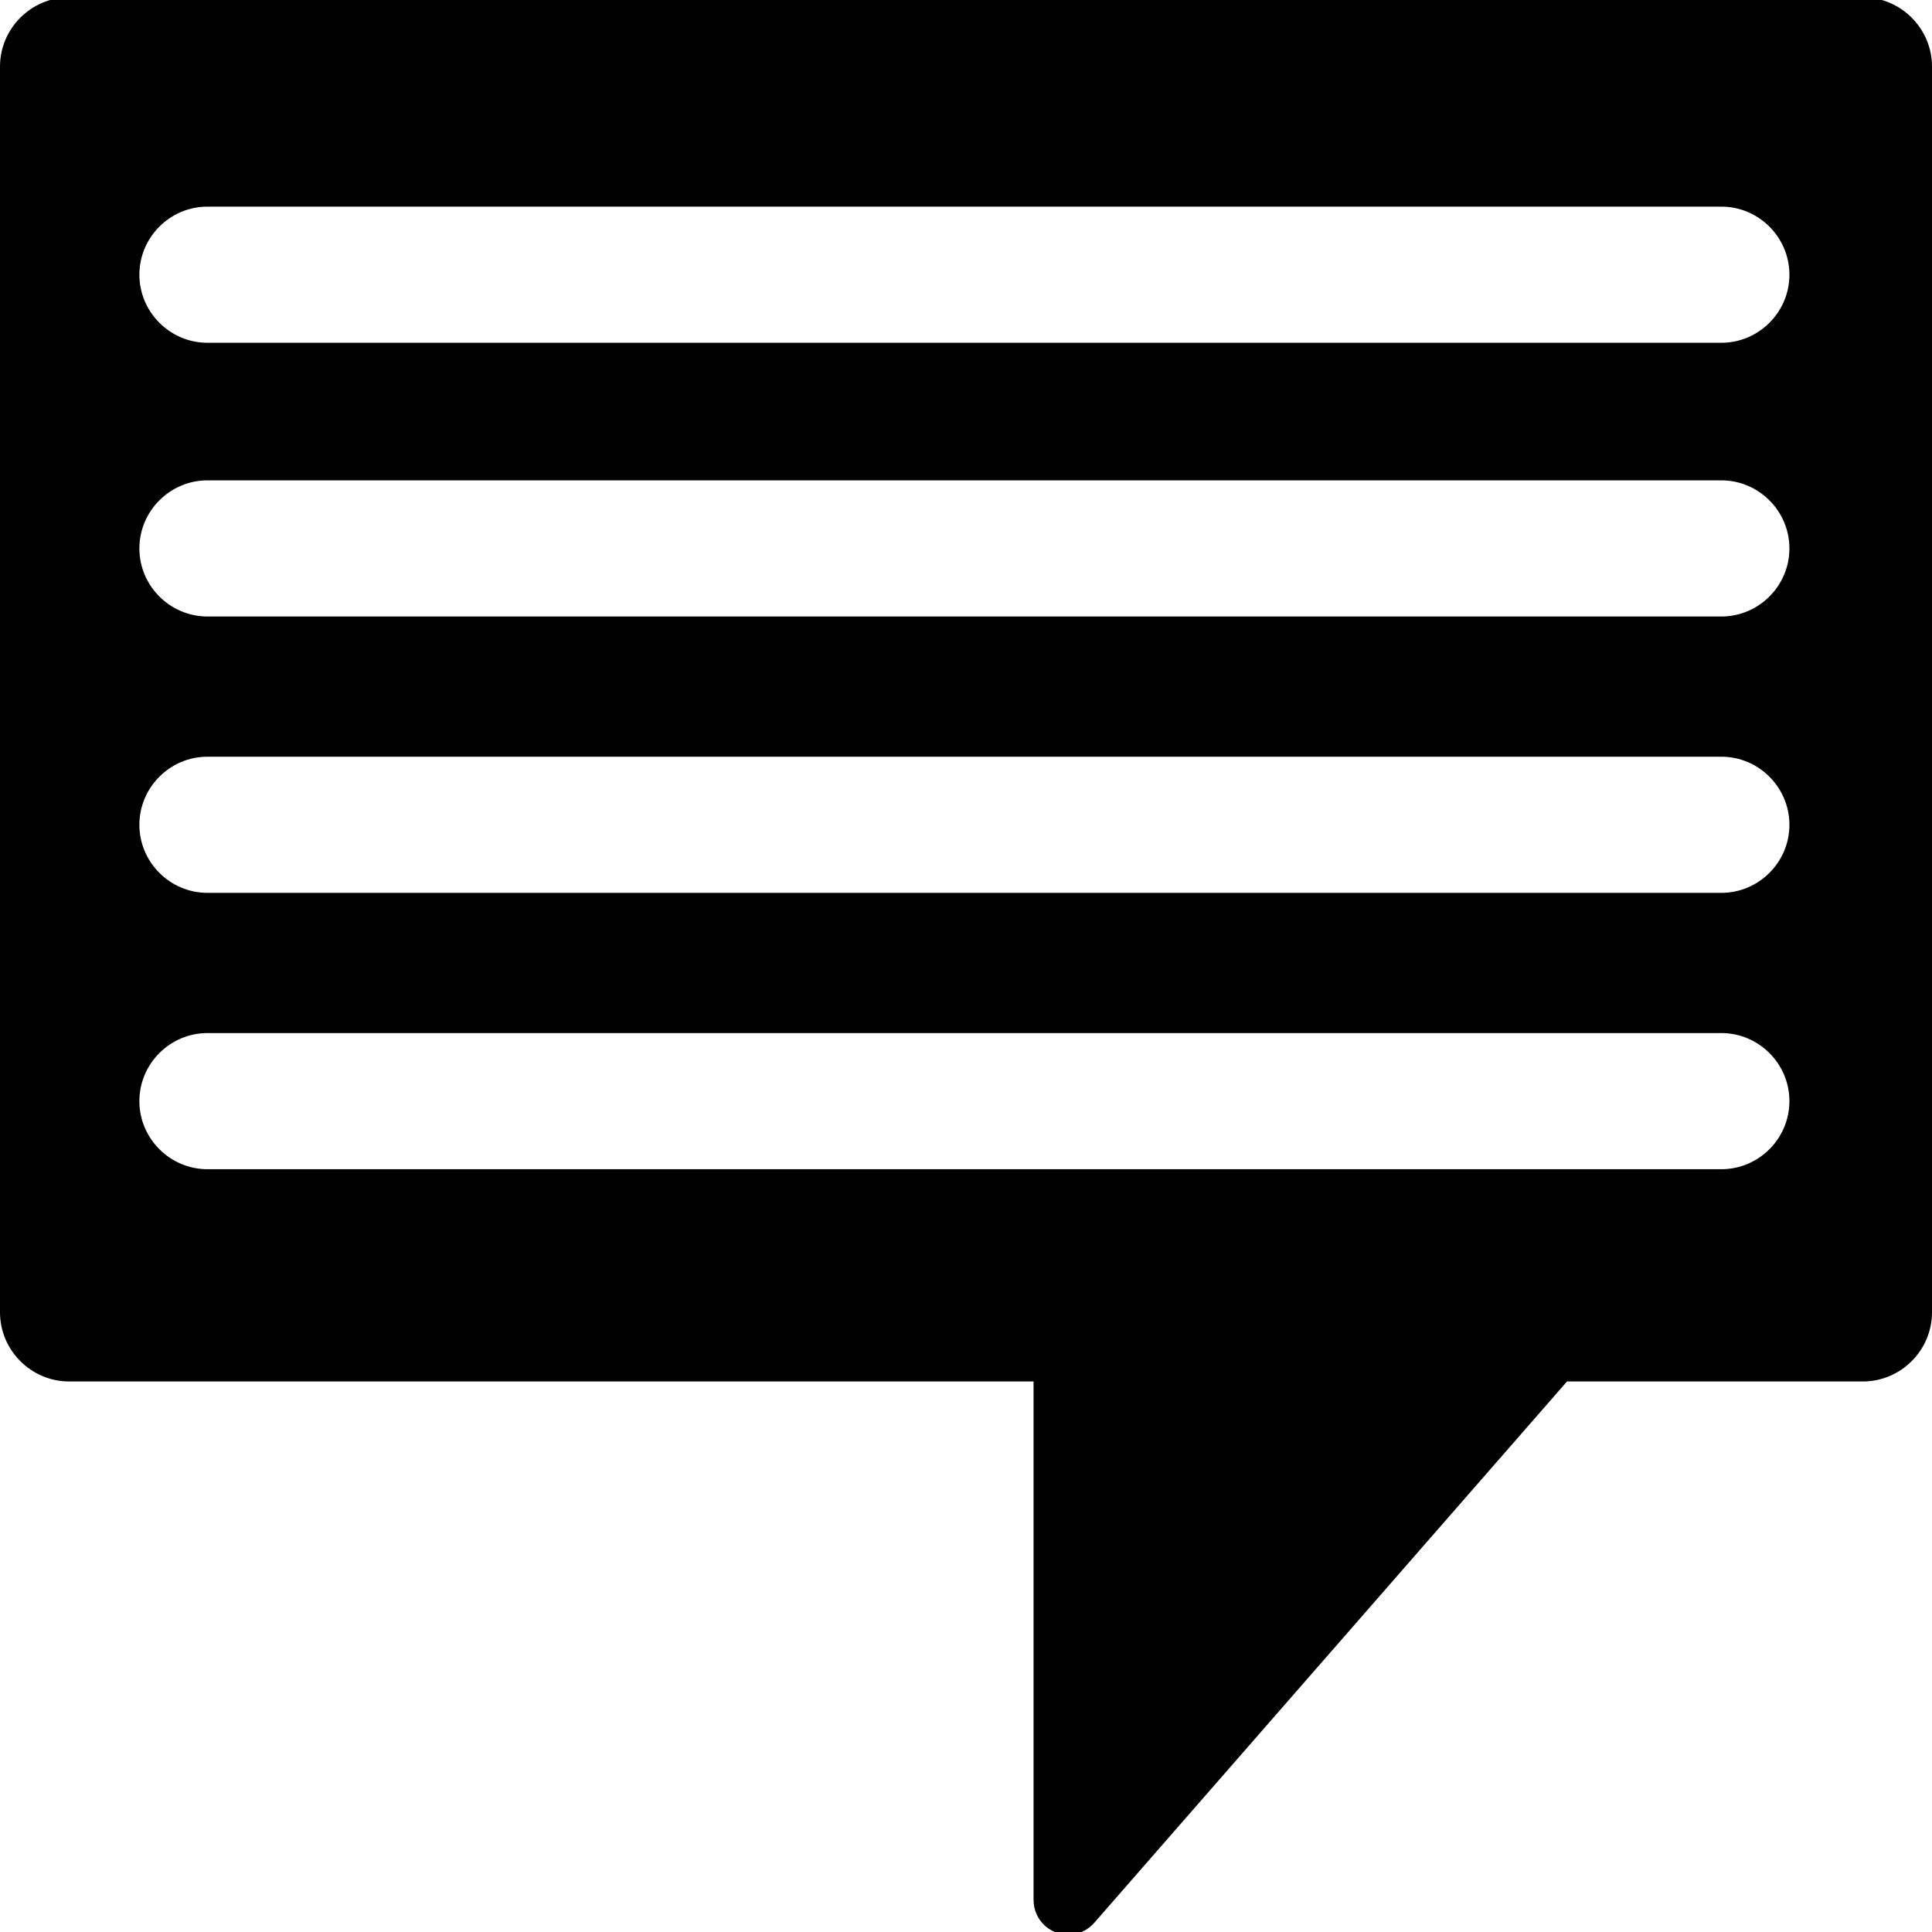
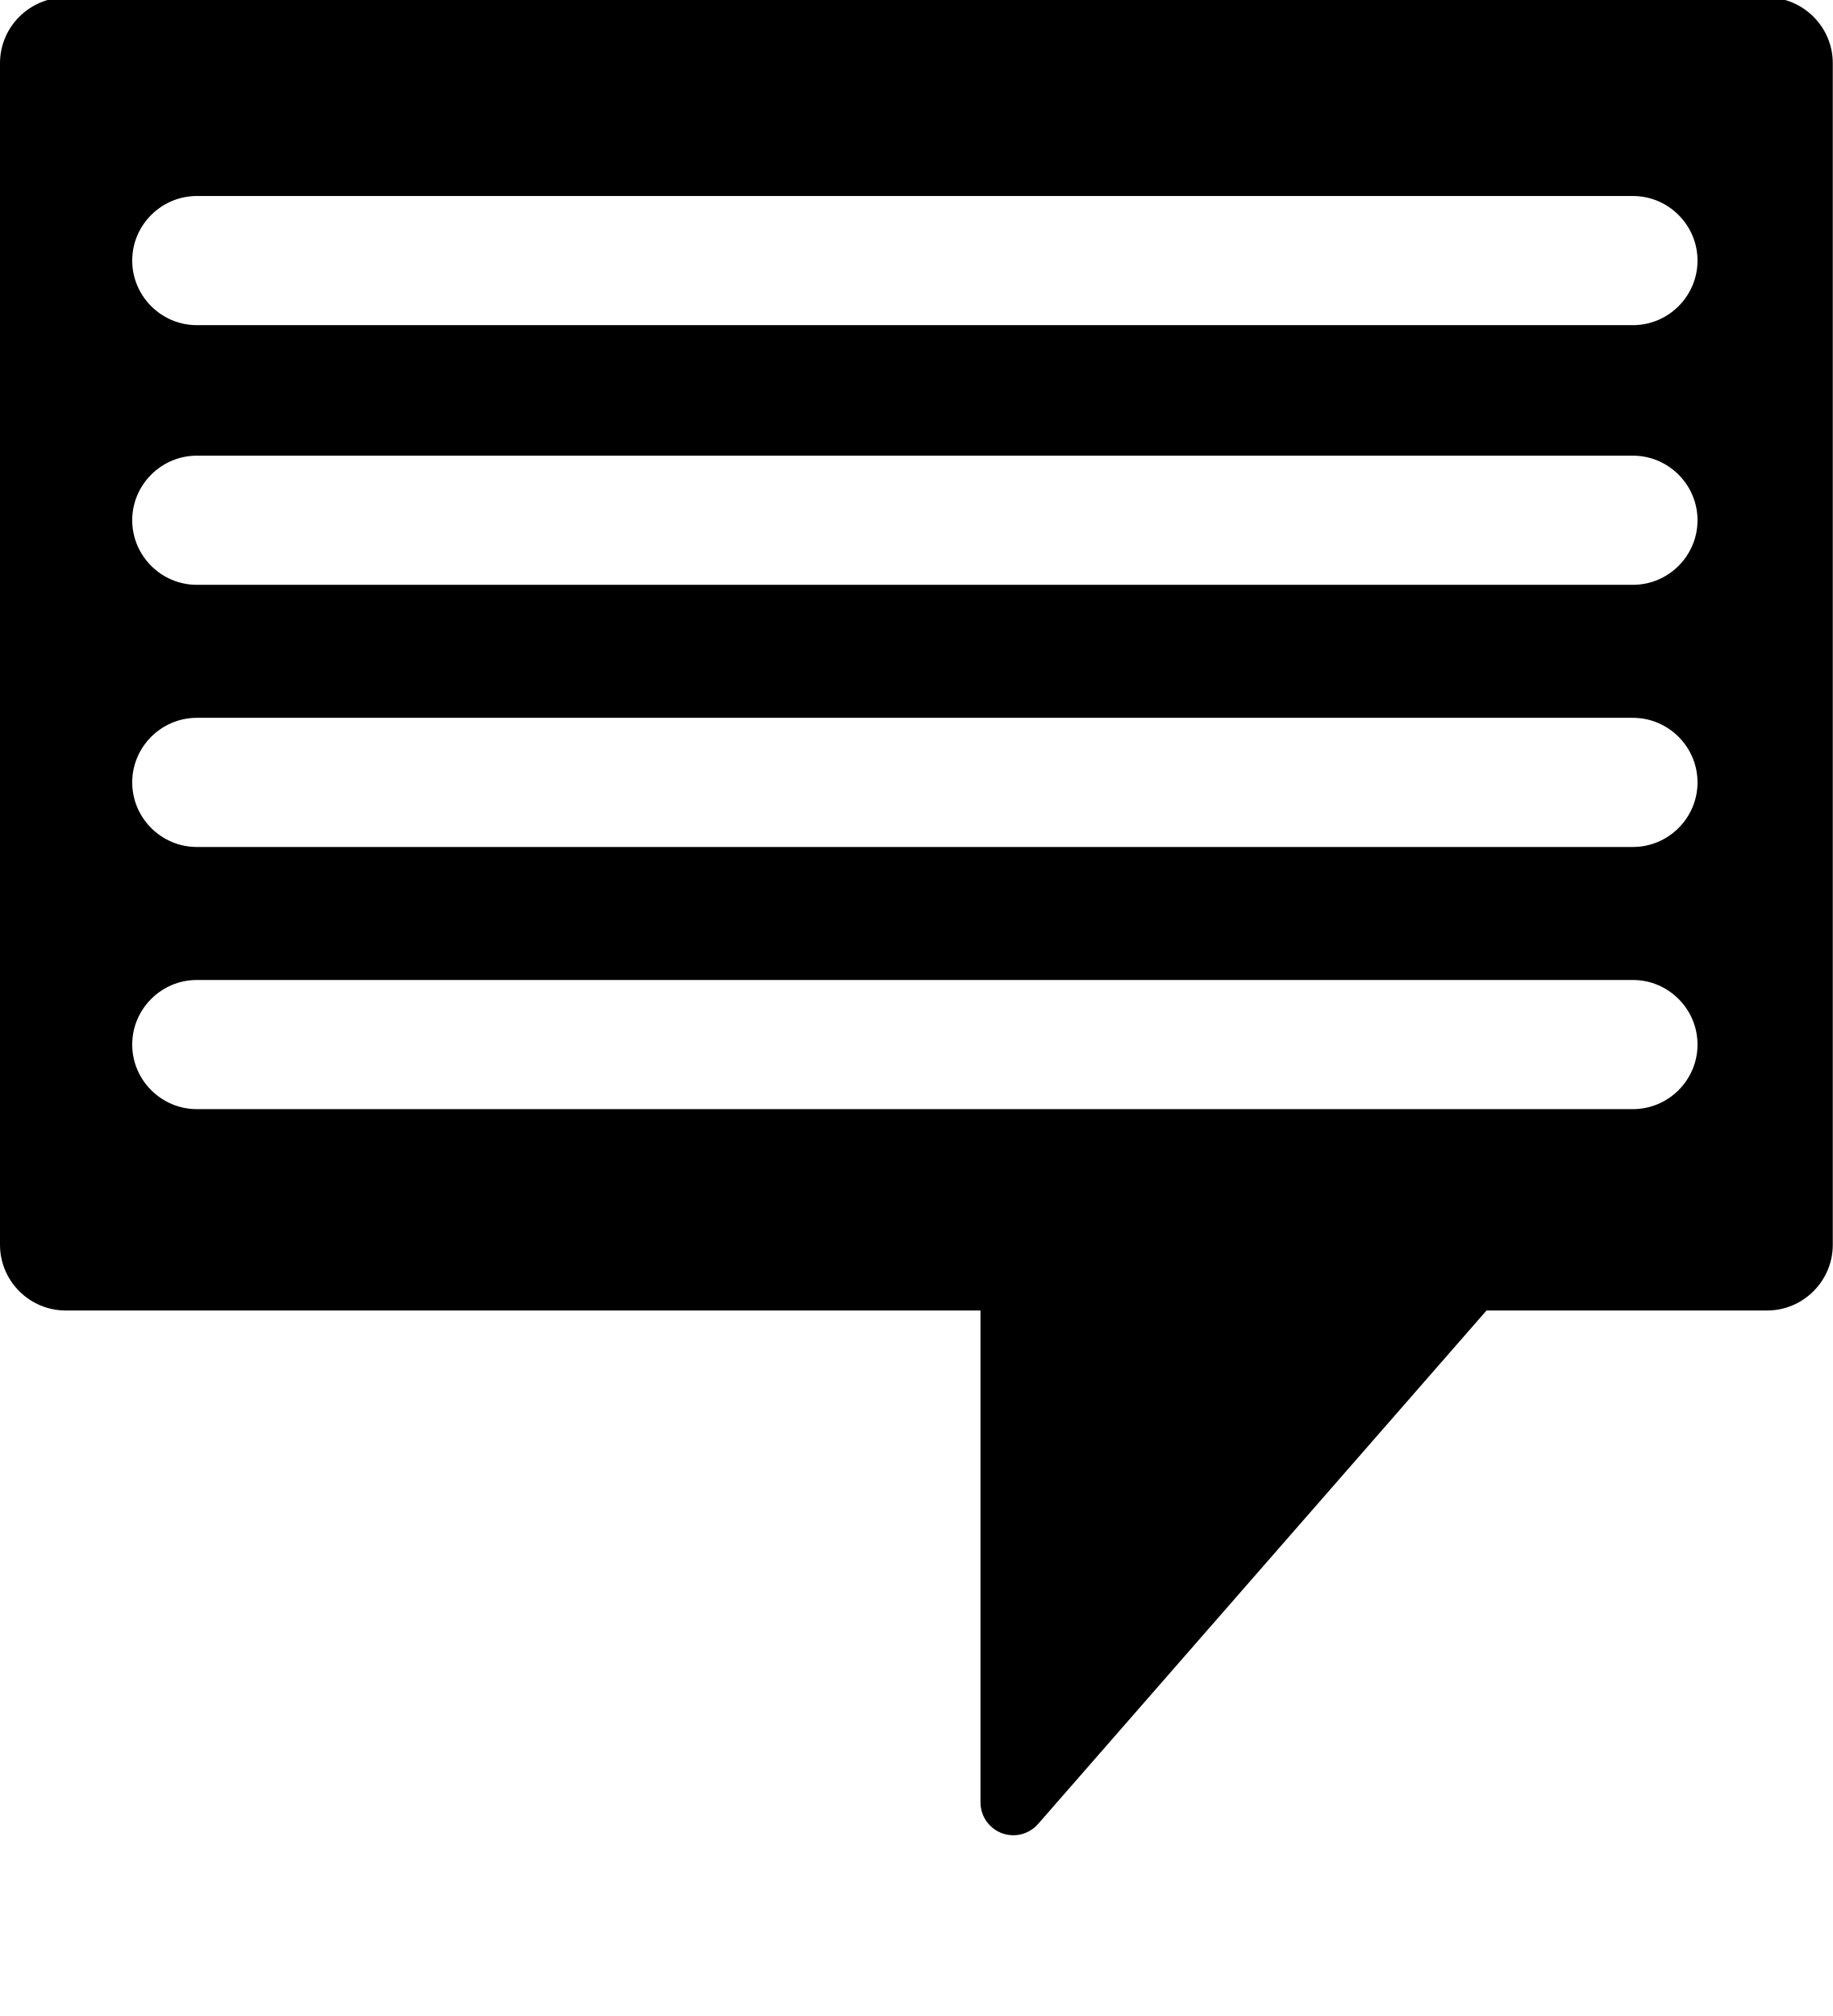
- <svg xmlns="http://www.w3.org/2000/svg" version="1.0" x="0px" y="0px" viewBox="0 0 100 100" enable-background="new 0 0 100 100" xml:space="preserve">
+ <svg xmlns="http://www.w3.org/2000/svg" version="1.0" x="0px" y="0px" viewBox="0 0 100 110" enable-background="new 0 0 100 100" xml:space="preserve">
  <path d="M96.418-0.138H3.582C1.612-0.138,0,1.475,0,3.444v64.479c0,1.97,1.612,3.582,3.582,3.582h49.915v26.838h0.001v0.006  c0,0.988,0.802,1.789,1.79,1.789c0.543,0,1.029-0.241,1.357-0.622h0.001l24.462-28.011h15.31c1.971,0,3.582-1.612,3.582-3.582V3.444  C100,1.475,98.389-0.138,96.418-0.138z M89.097,60.518H10.738c-1.938,0-3.524-1.586-3.524-3.523c0-1.938,1.586-3.524,3.524-3.524  h78.358c1.938,0,3.524,1.586,3.524,3.524C92.621,58.932,91.035,60.518,89.097,60.518z M89.097,46.214H10.738  c-1.938,0-3.524-1.585-3.524-3.523s1.586-3.524,3.524-3.524h78.358c1.938,0,3.524,1.586,3.524,3.524S91.035,46.214,89.097,46.214z   M89.097,31.91H10.738c-1.938,0-3.524-1.585-3.524-3.523s1.586-3.524,3.524-3.524h78.358c1.938,0,3.524,1.586,3.524,3.524  S91.035,31.91,89.097,31.91z M89.097,17.742H10.738c-1.938,0-3.524-1.586-3.524-3.524c0-1.938,1.586-3.523,3.524-3.523h78.358  c1.938,0,3.524,1.586,3.524,3.523C92.621,16.156,91.035,17.742,89.097,17.742z" />
</svg>
